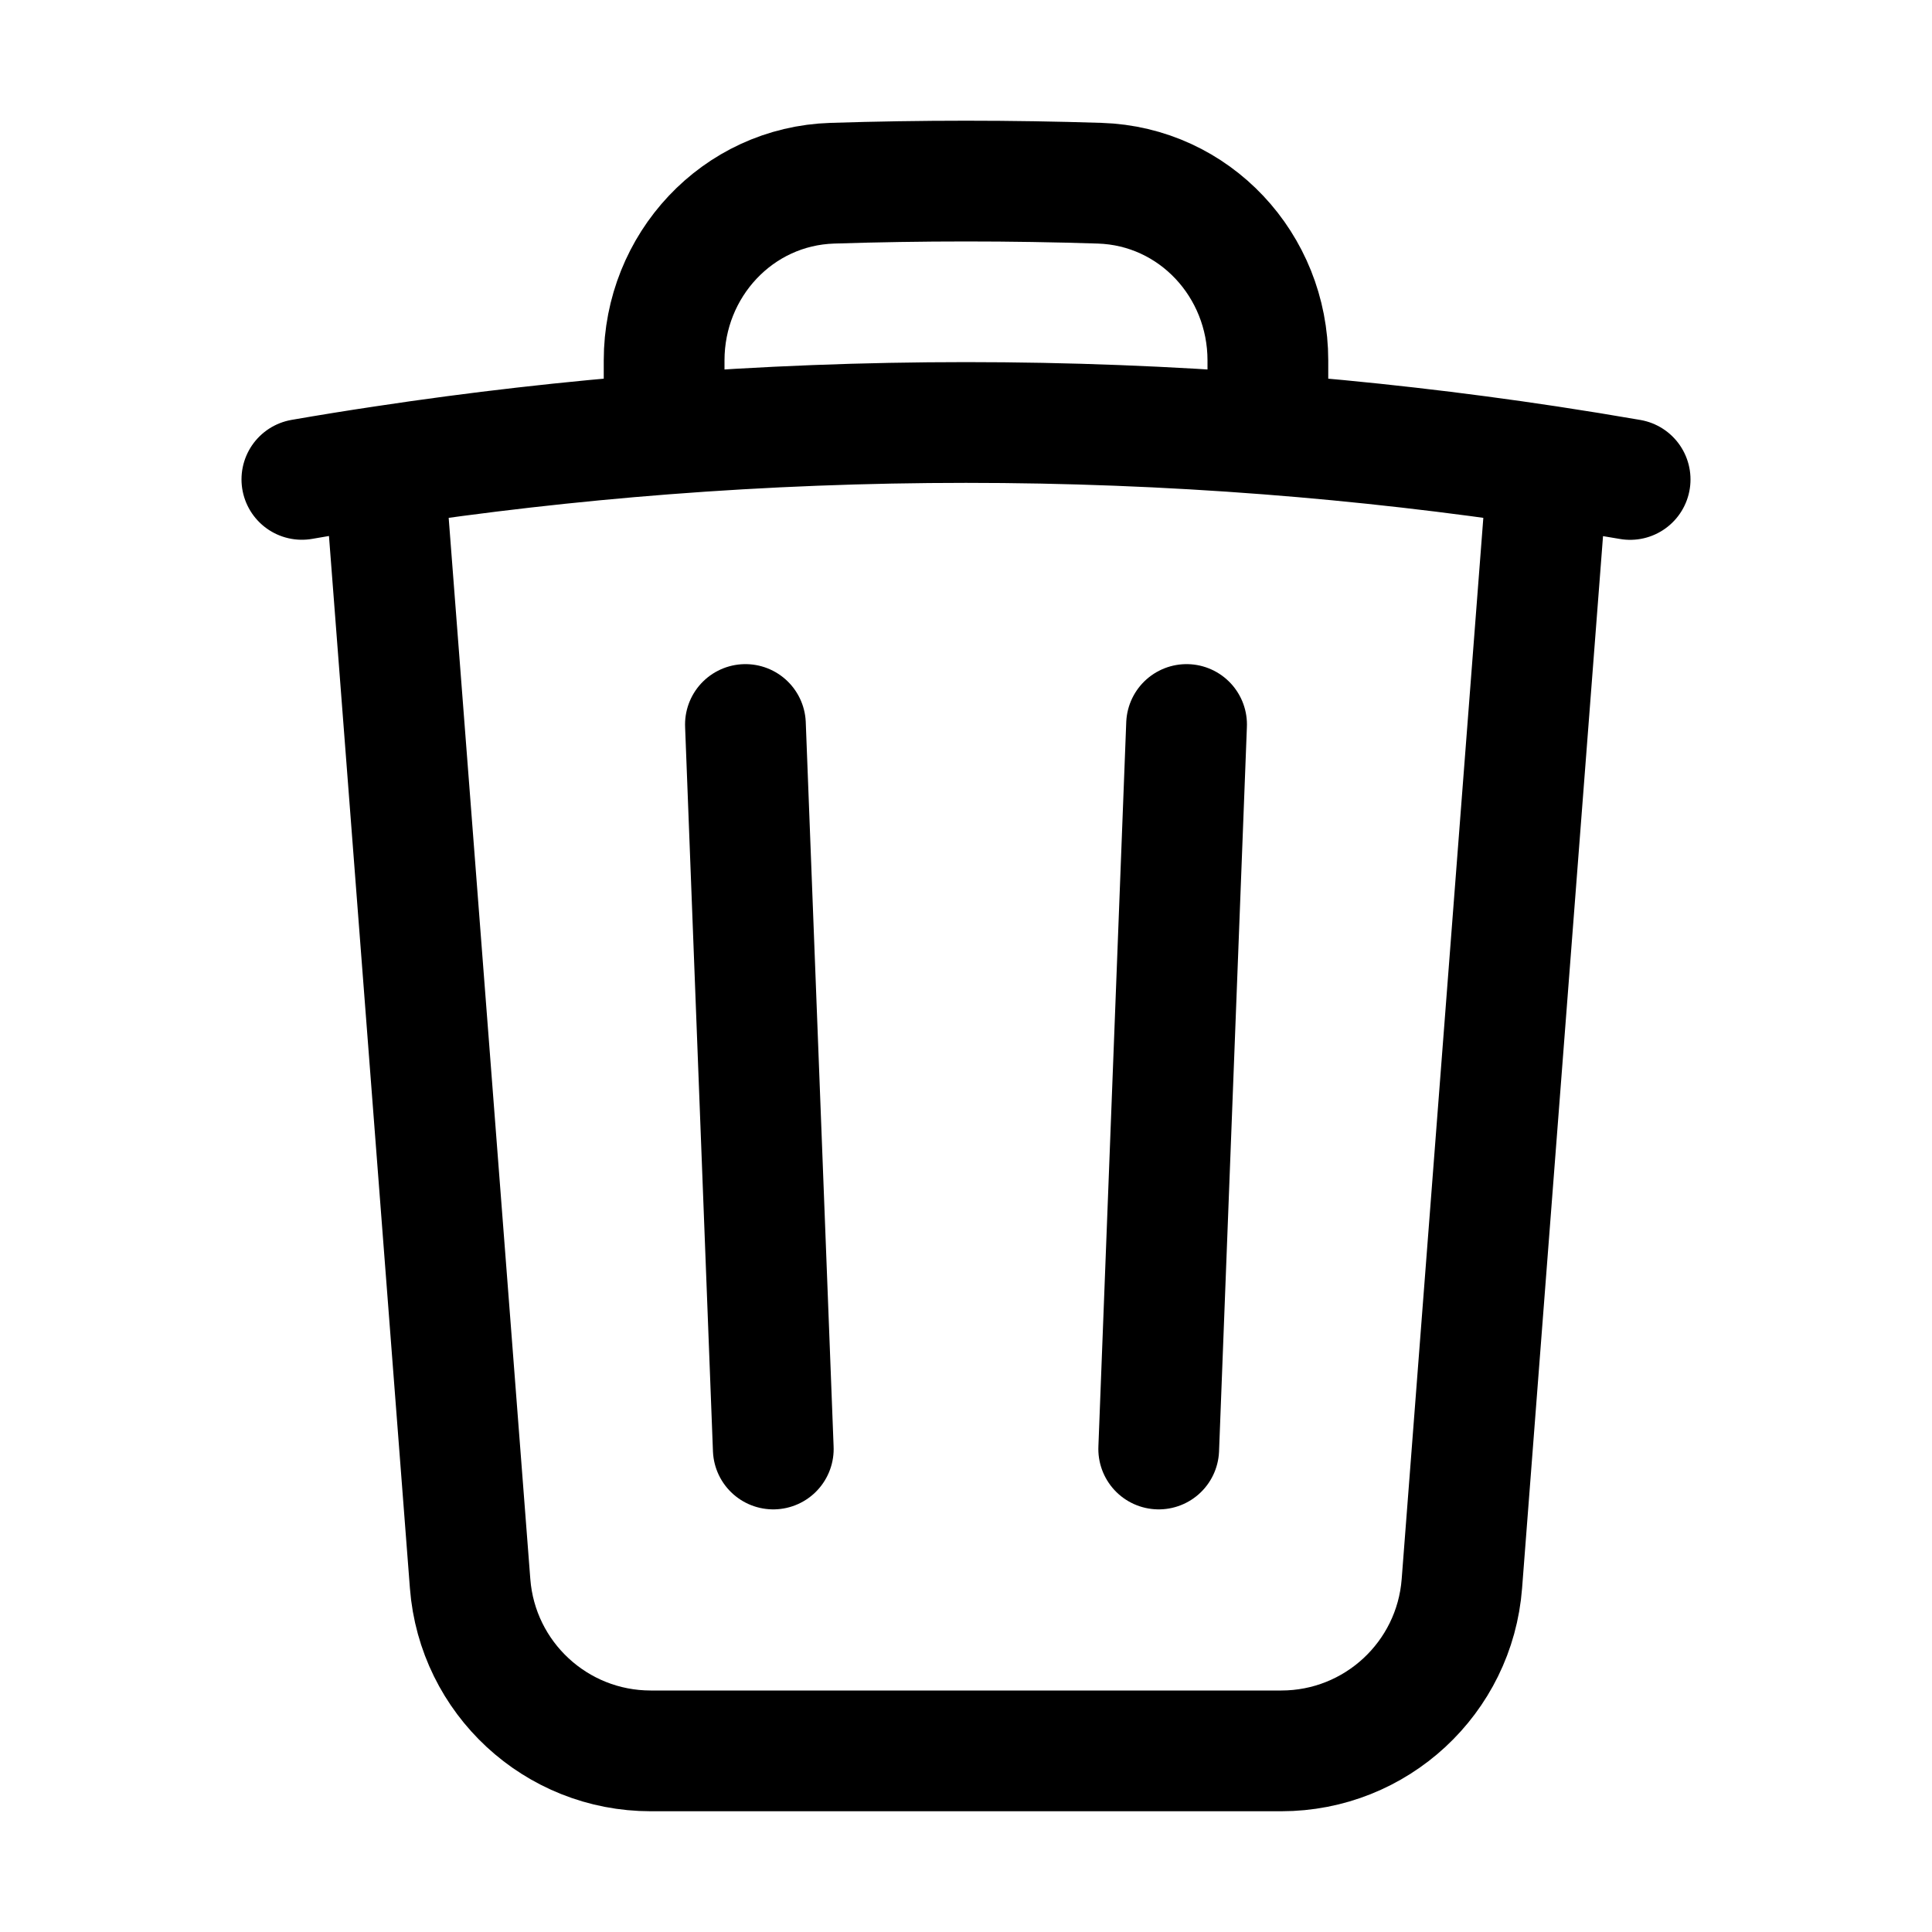
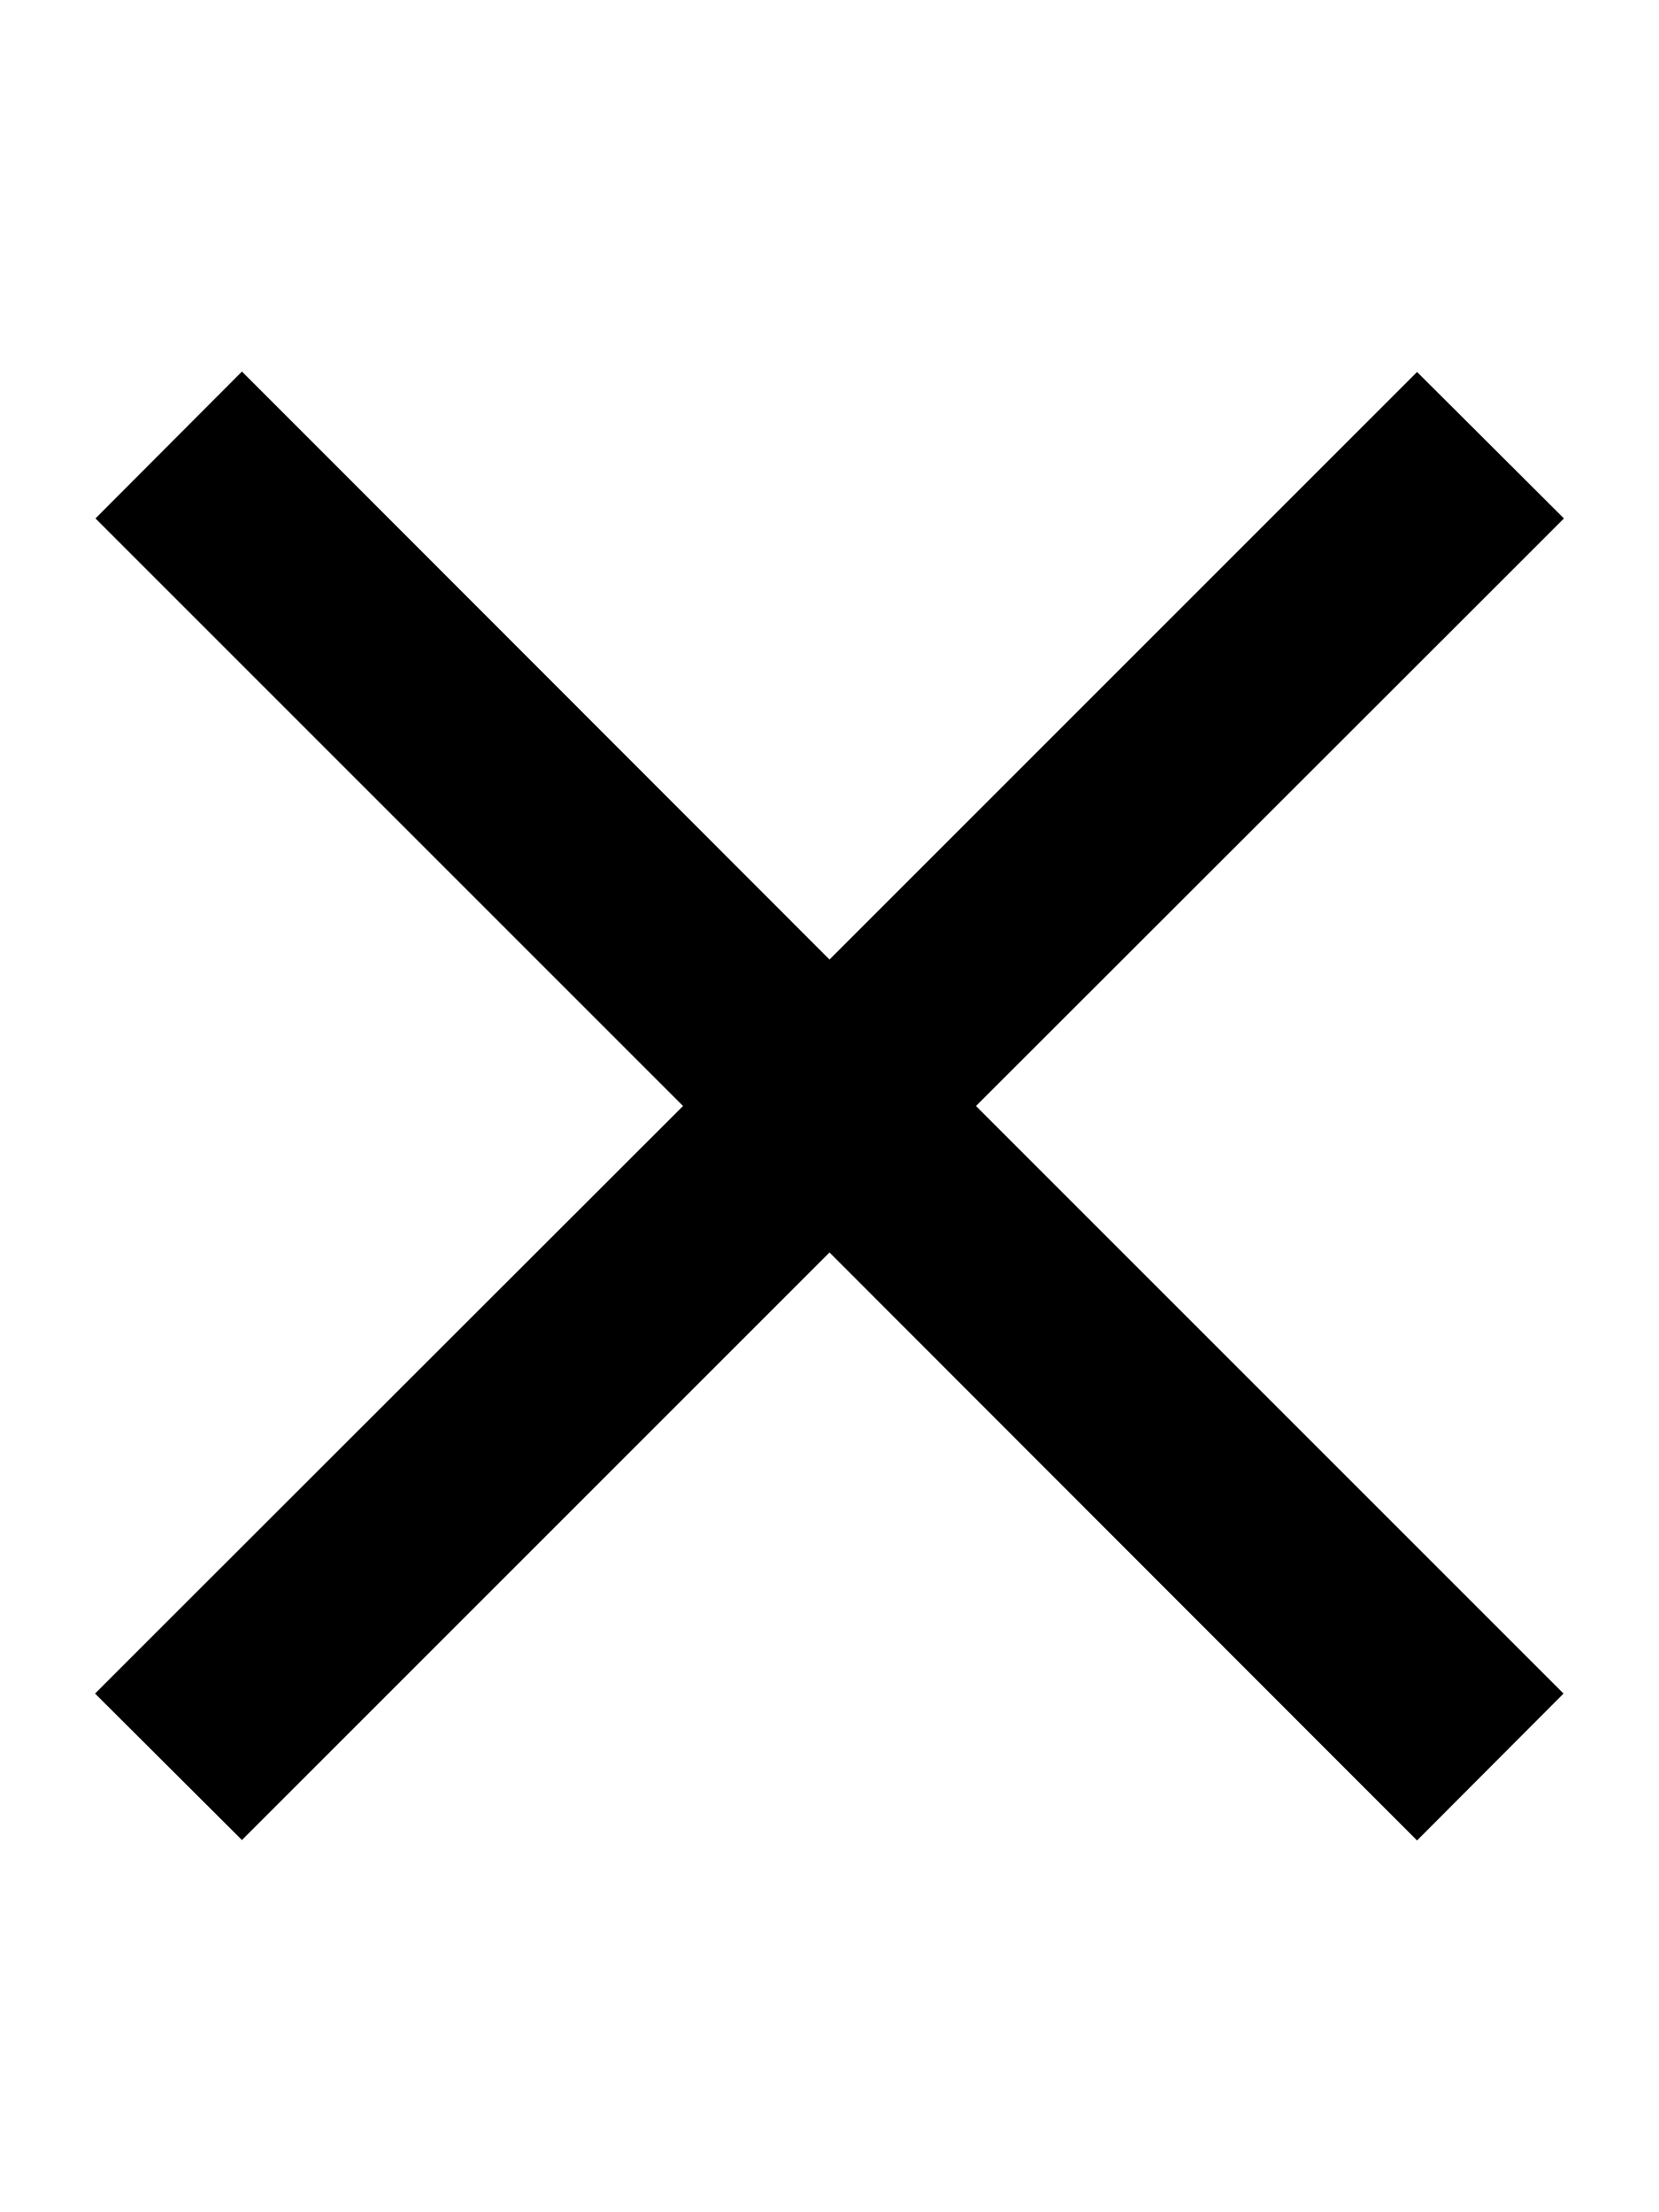
- <svg xmlns="http://www.w3.org/2000/svg" fill="none" viewBox="0 0 24 24" stroke-width="1.5" stroke="currentColor" class="w-6 h-6">
-   <path stroke-linecap="round" stroke-linejoin="round" d="M14.74 9l-.346 9m-4.788 0L9.26 9m9.968-3.21c.342.052.682.107 1.022.166m-1.022-.165L18.16 19.673a2.25 2.25 0 01-2.244 2.077H8.084a2.25 2.25 0 01-2.244-2.077L4.772 5.79m14.456 0a48.108 48.108 0 00-3.478-.397m-12 .562c.34-.059.68-.114 1.022-.165m0 0a48.11 48.11 0 013.478-.397m7.5 0v-.916c0-1.18-.91-2.164-2.09-2.201a51.964 51.964 0 00-3.32 0c-1.18.037-2.09 1.022-2.09 2.201v.916m7.5 0a48.667 48.667 0 00-7.5 0" />
+ <svg xmlns="http://www.w3.org/2000/svg" height="1em" viewBox="0 0 384 512">
+   <path d="M345 137l17-17L328 86.1l-17 17-119 119L73 103l-17-17L22.1 120l17 17 119 119L39 375l-17 17L56 425.9l17-17 119-119L311 409l17 17L361.9 392l-17-17-119-119L345 137z" />
</svg>
